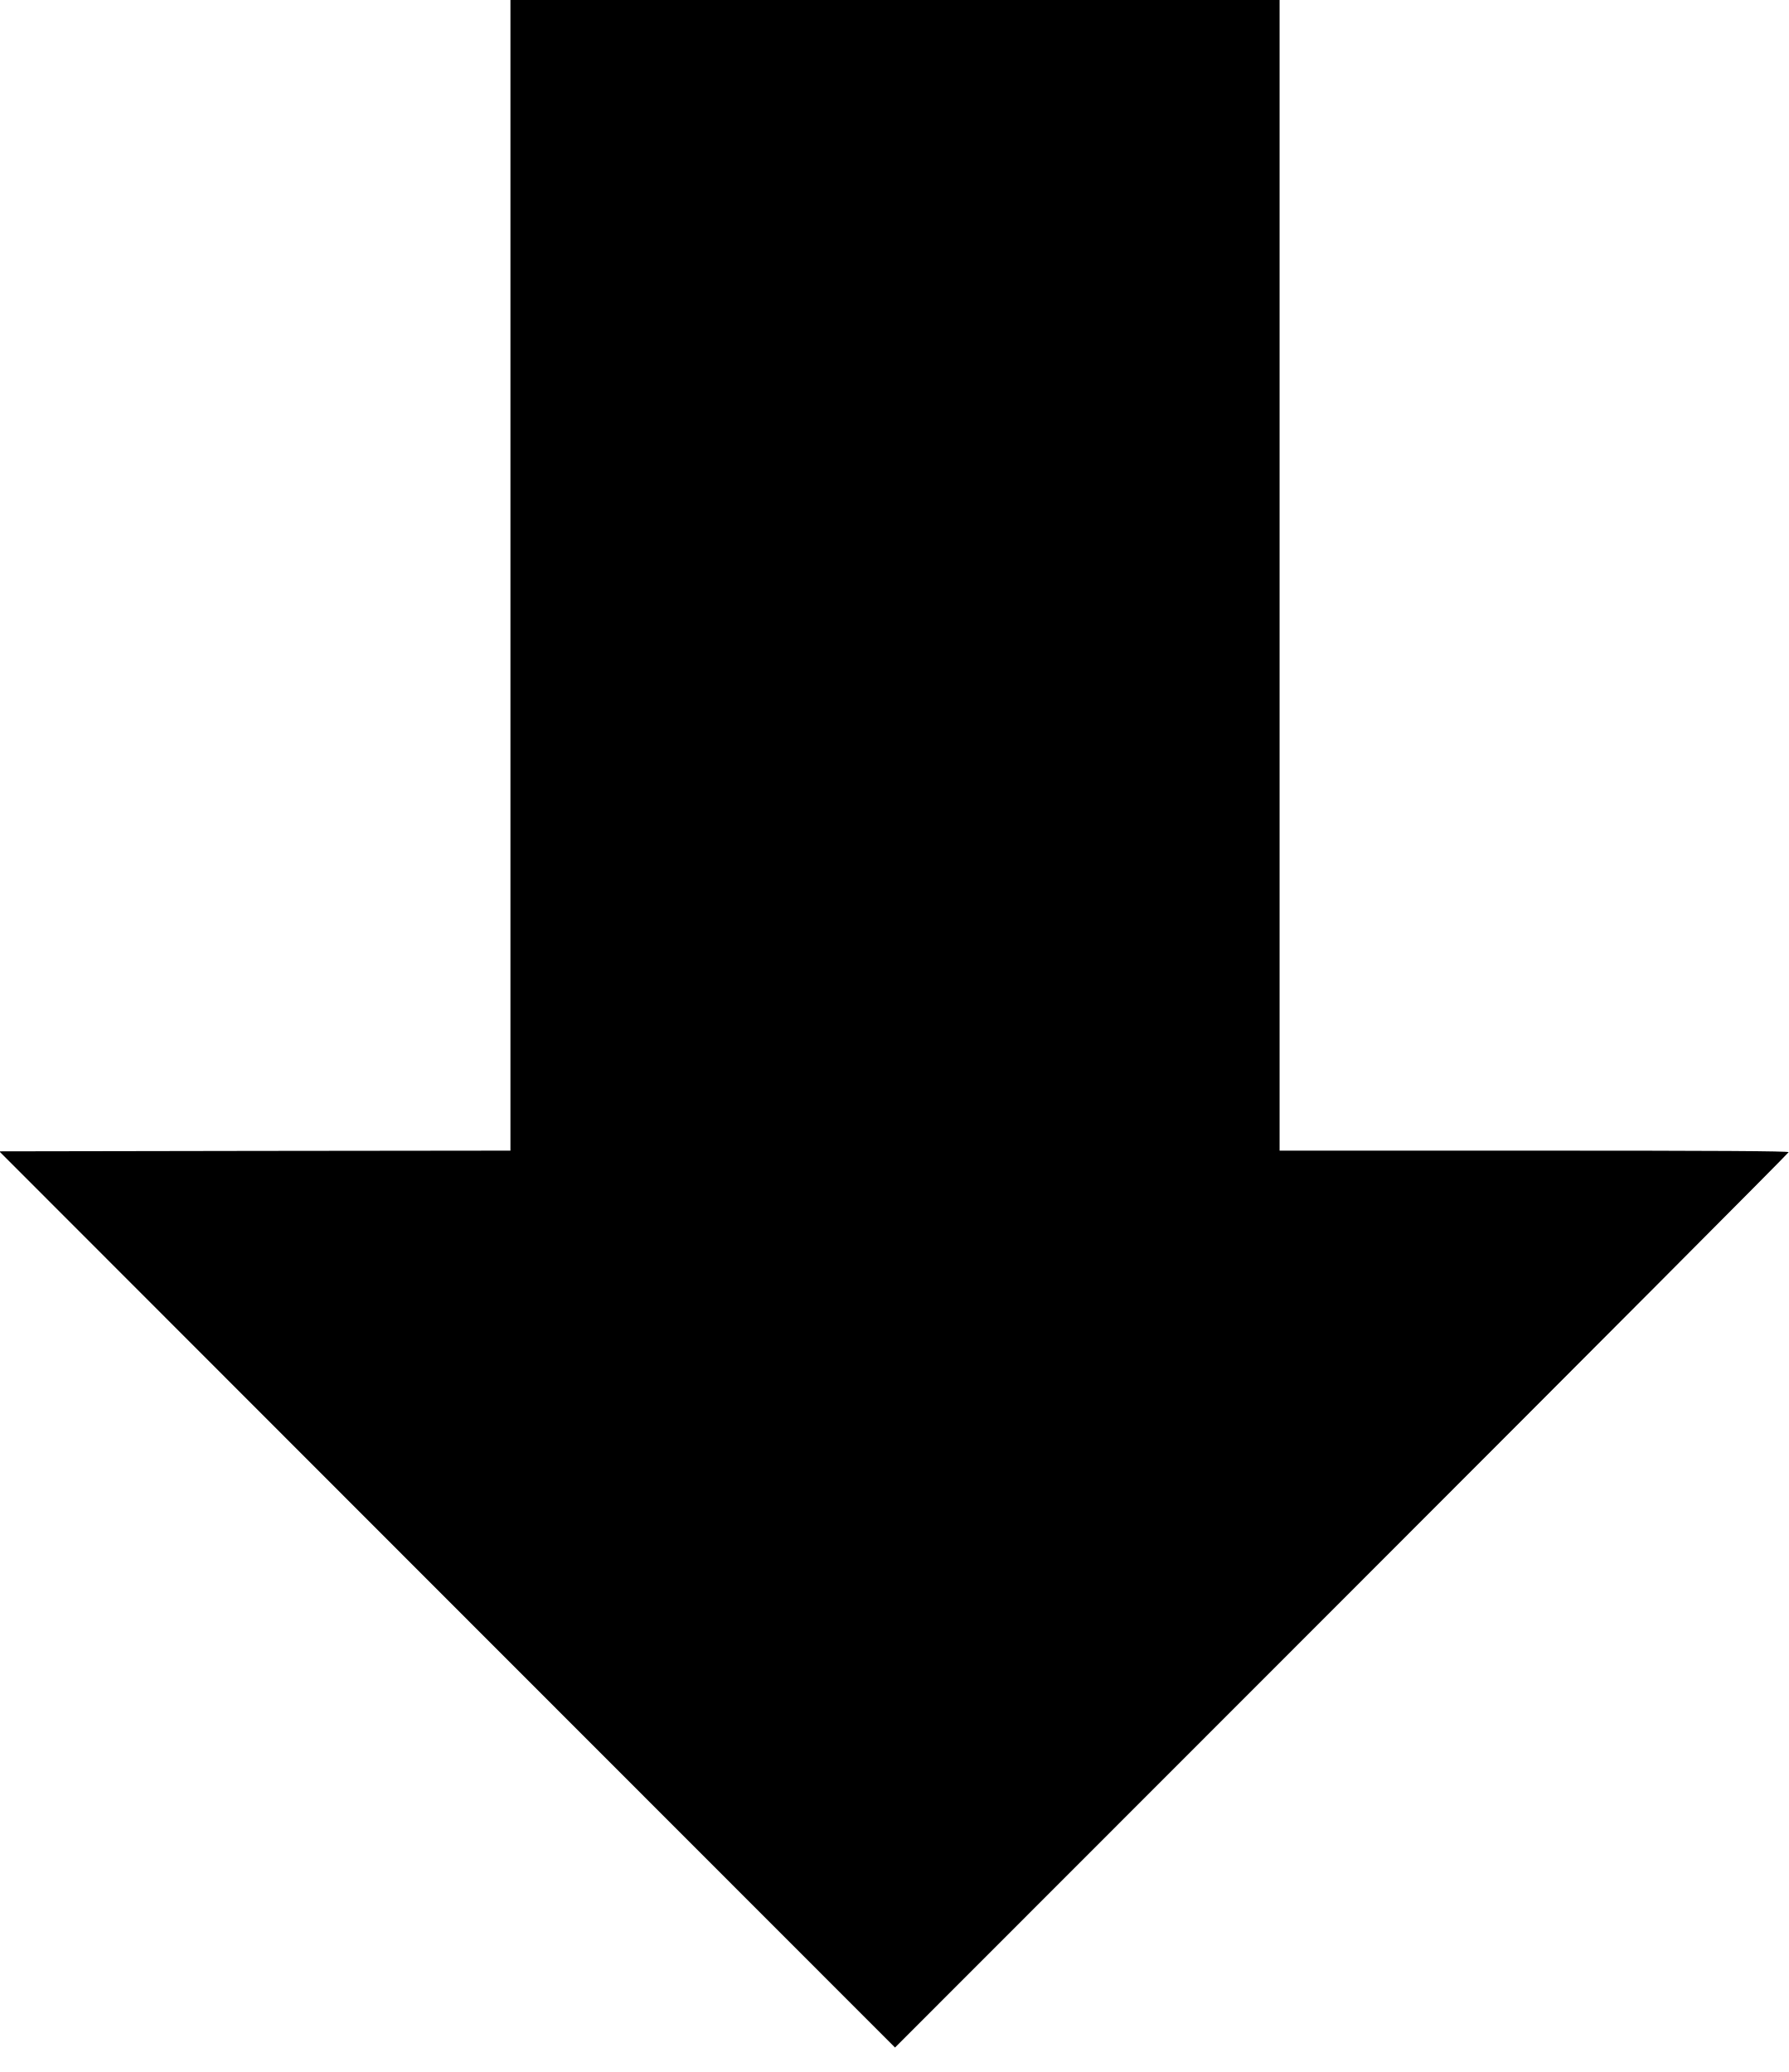
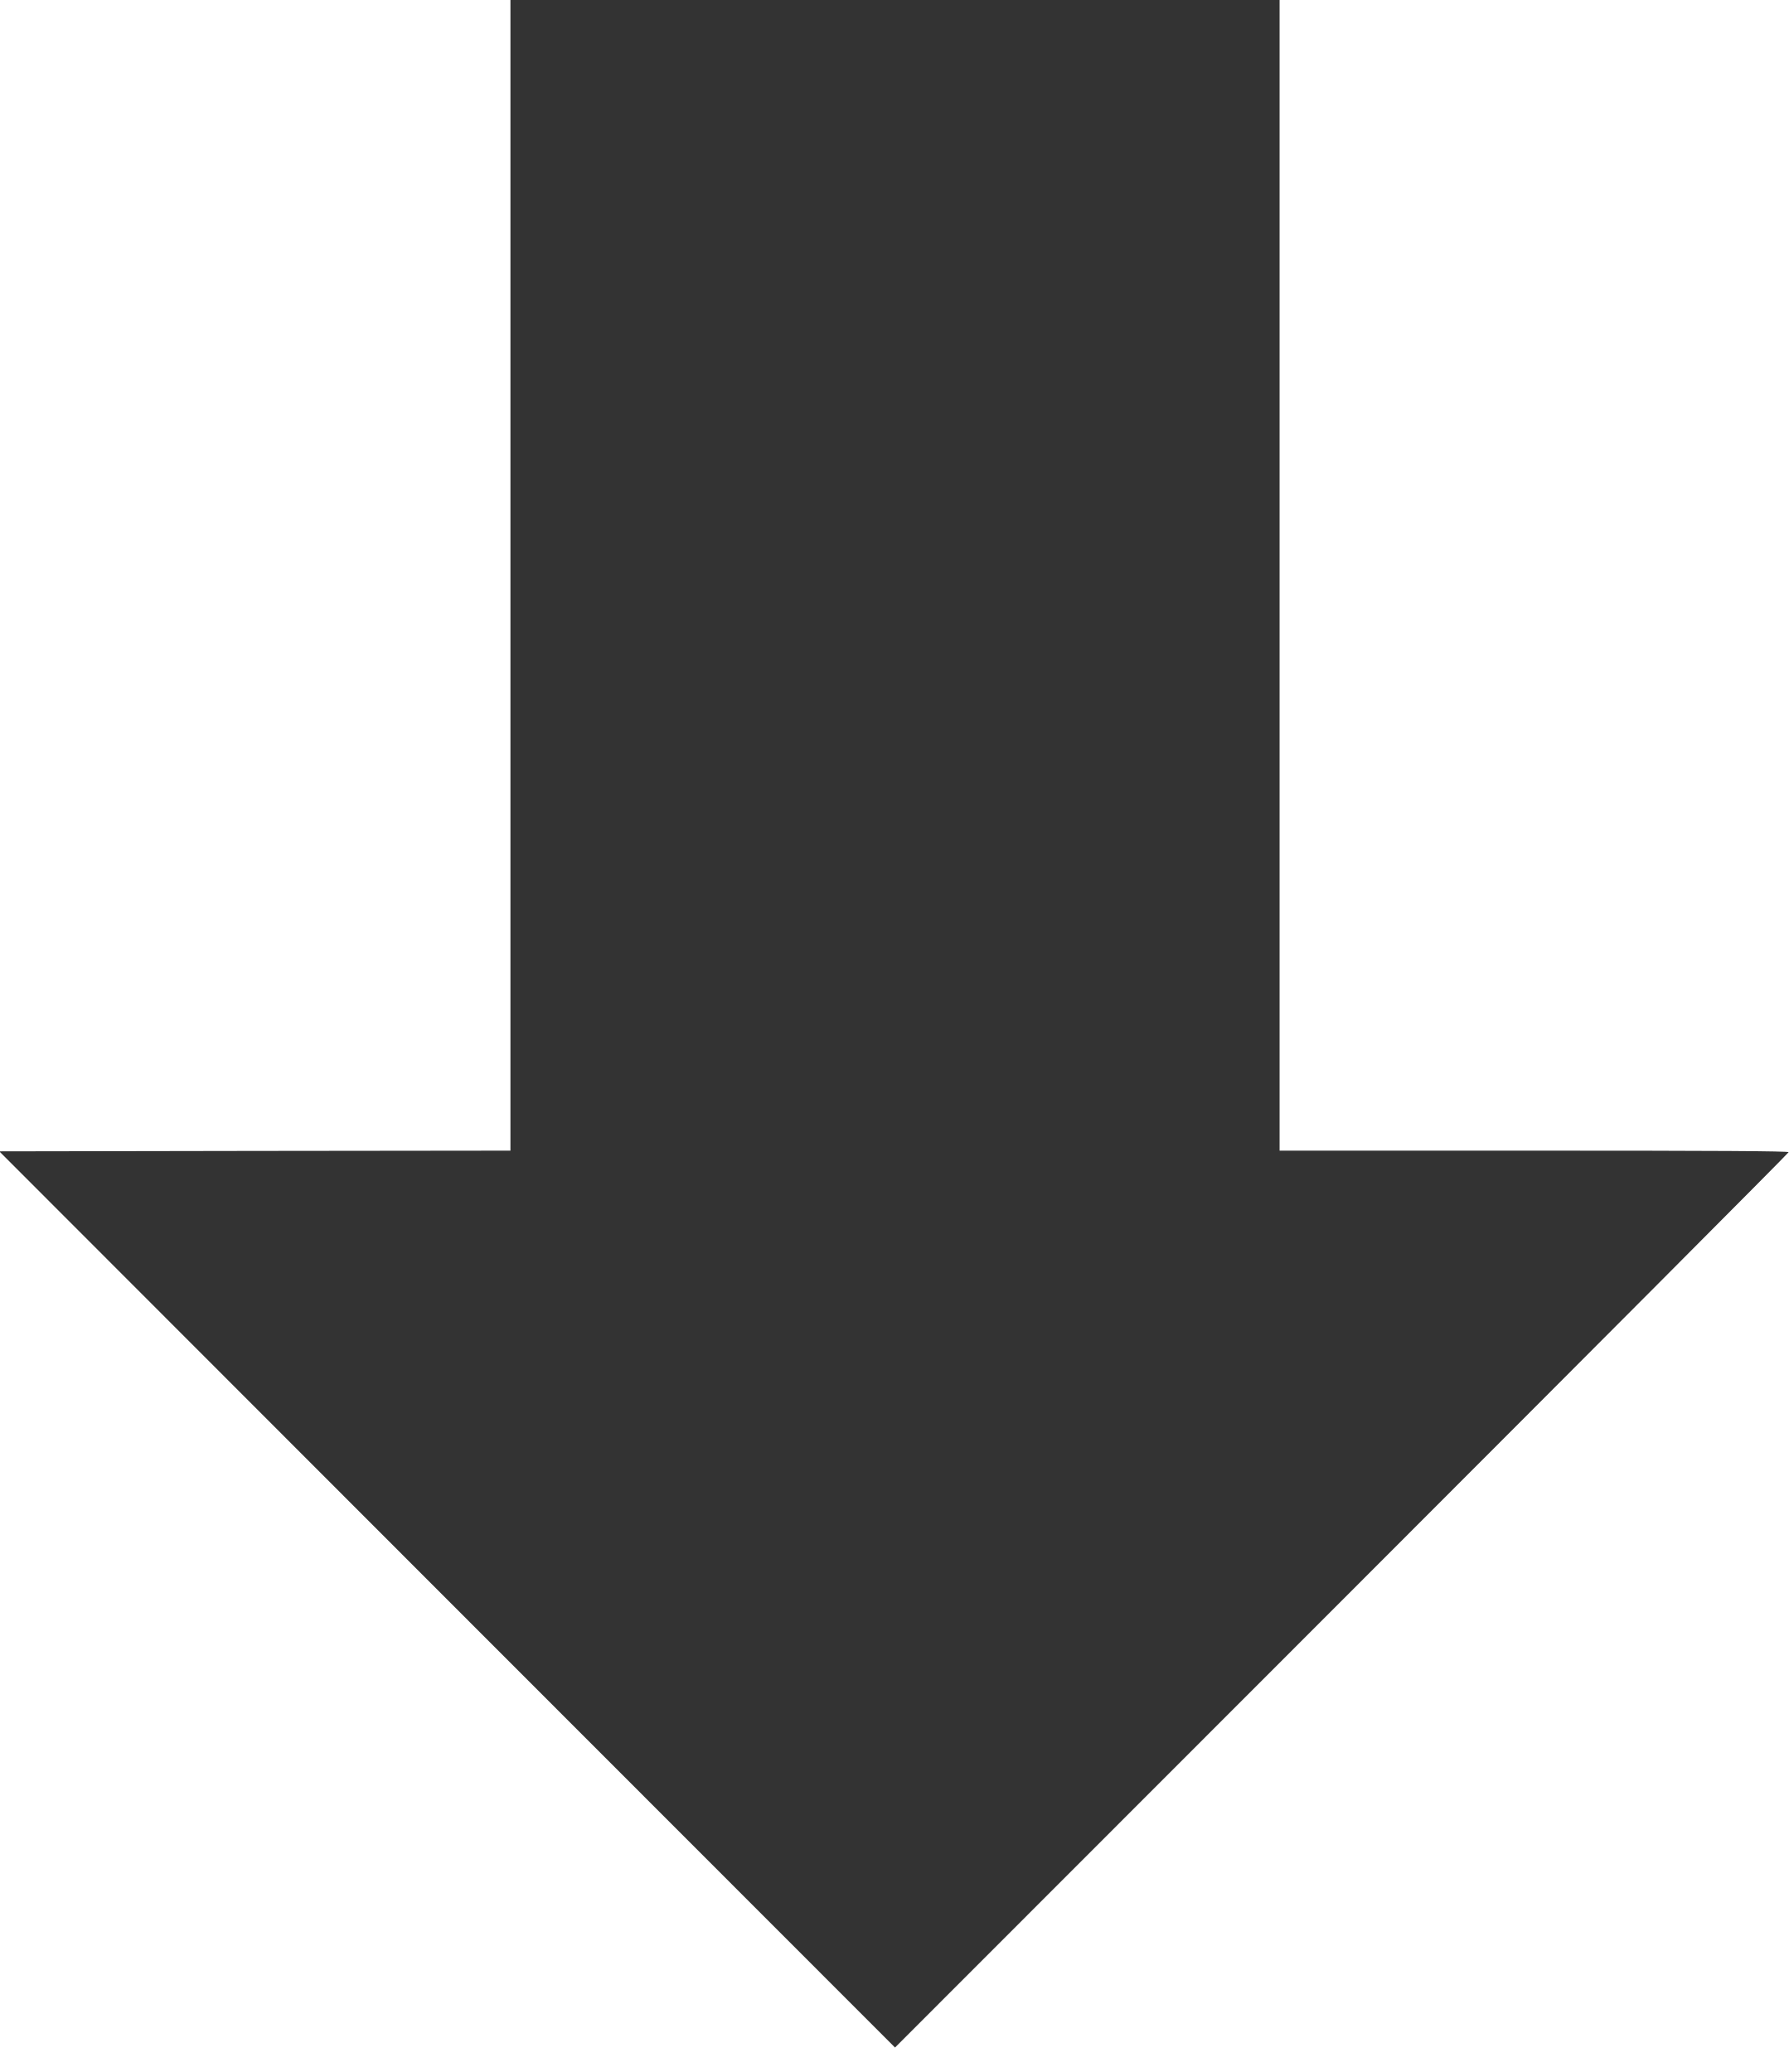
<svg xmlns="http://www.w3.org/2000/svg" version="1.0" width="1279pt" height="1482pt" viewBox="0 0 1279 1482" preserveAspectRatio="xMidYMid meet">
-   <g transform="translate(0,1482) scale(0.1,-0.1)" fill="#000000" stroke="none">
+   <g transform="translate(0,1482) scale(0.1,-0.1)" fill="#333" stroke="none">
    <path d="M3650 10705 l0 -4115 -1827 -2 -1828 -3 3202 -3205 3203 -3205 3195 3197 c1757 1758 3195 3201 3195 3207 0 8 -522 11 -1820 11 l-1820 0 0 4115 0 4115 -2750 0 -2750 0 0 -4115z" />
  </g>
</svg>
